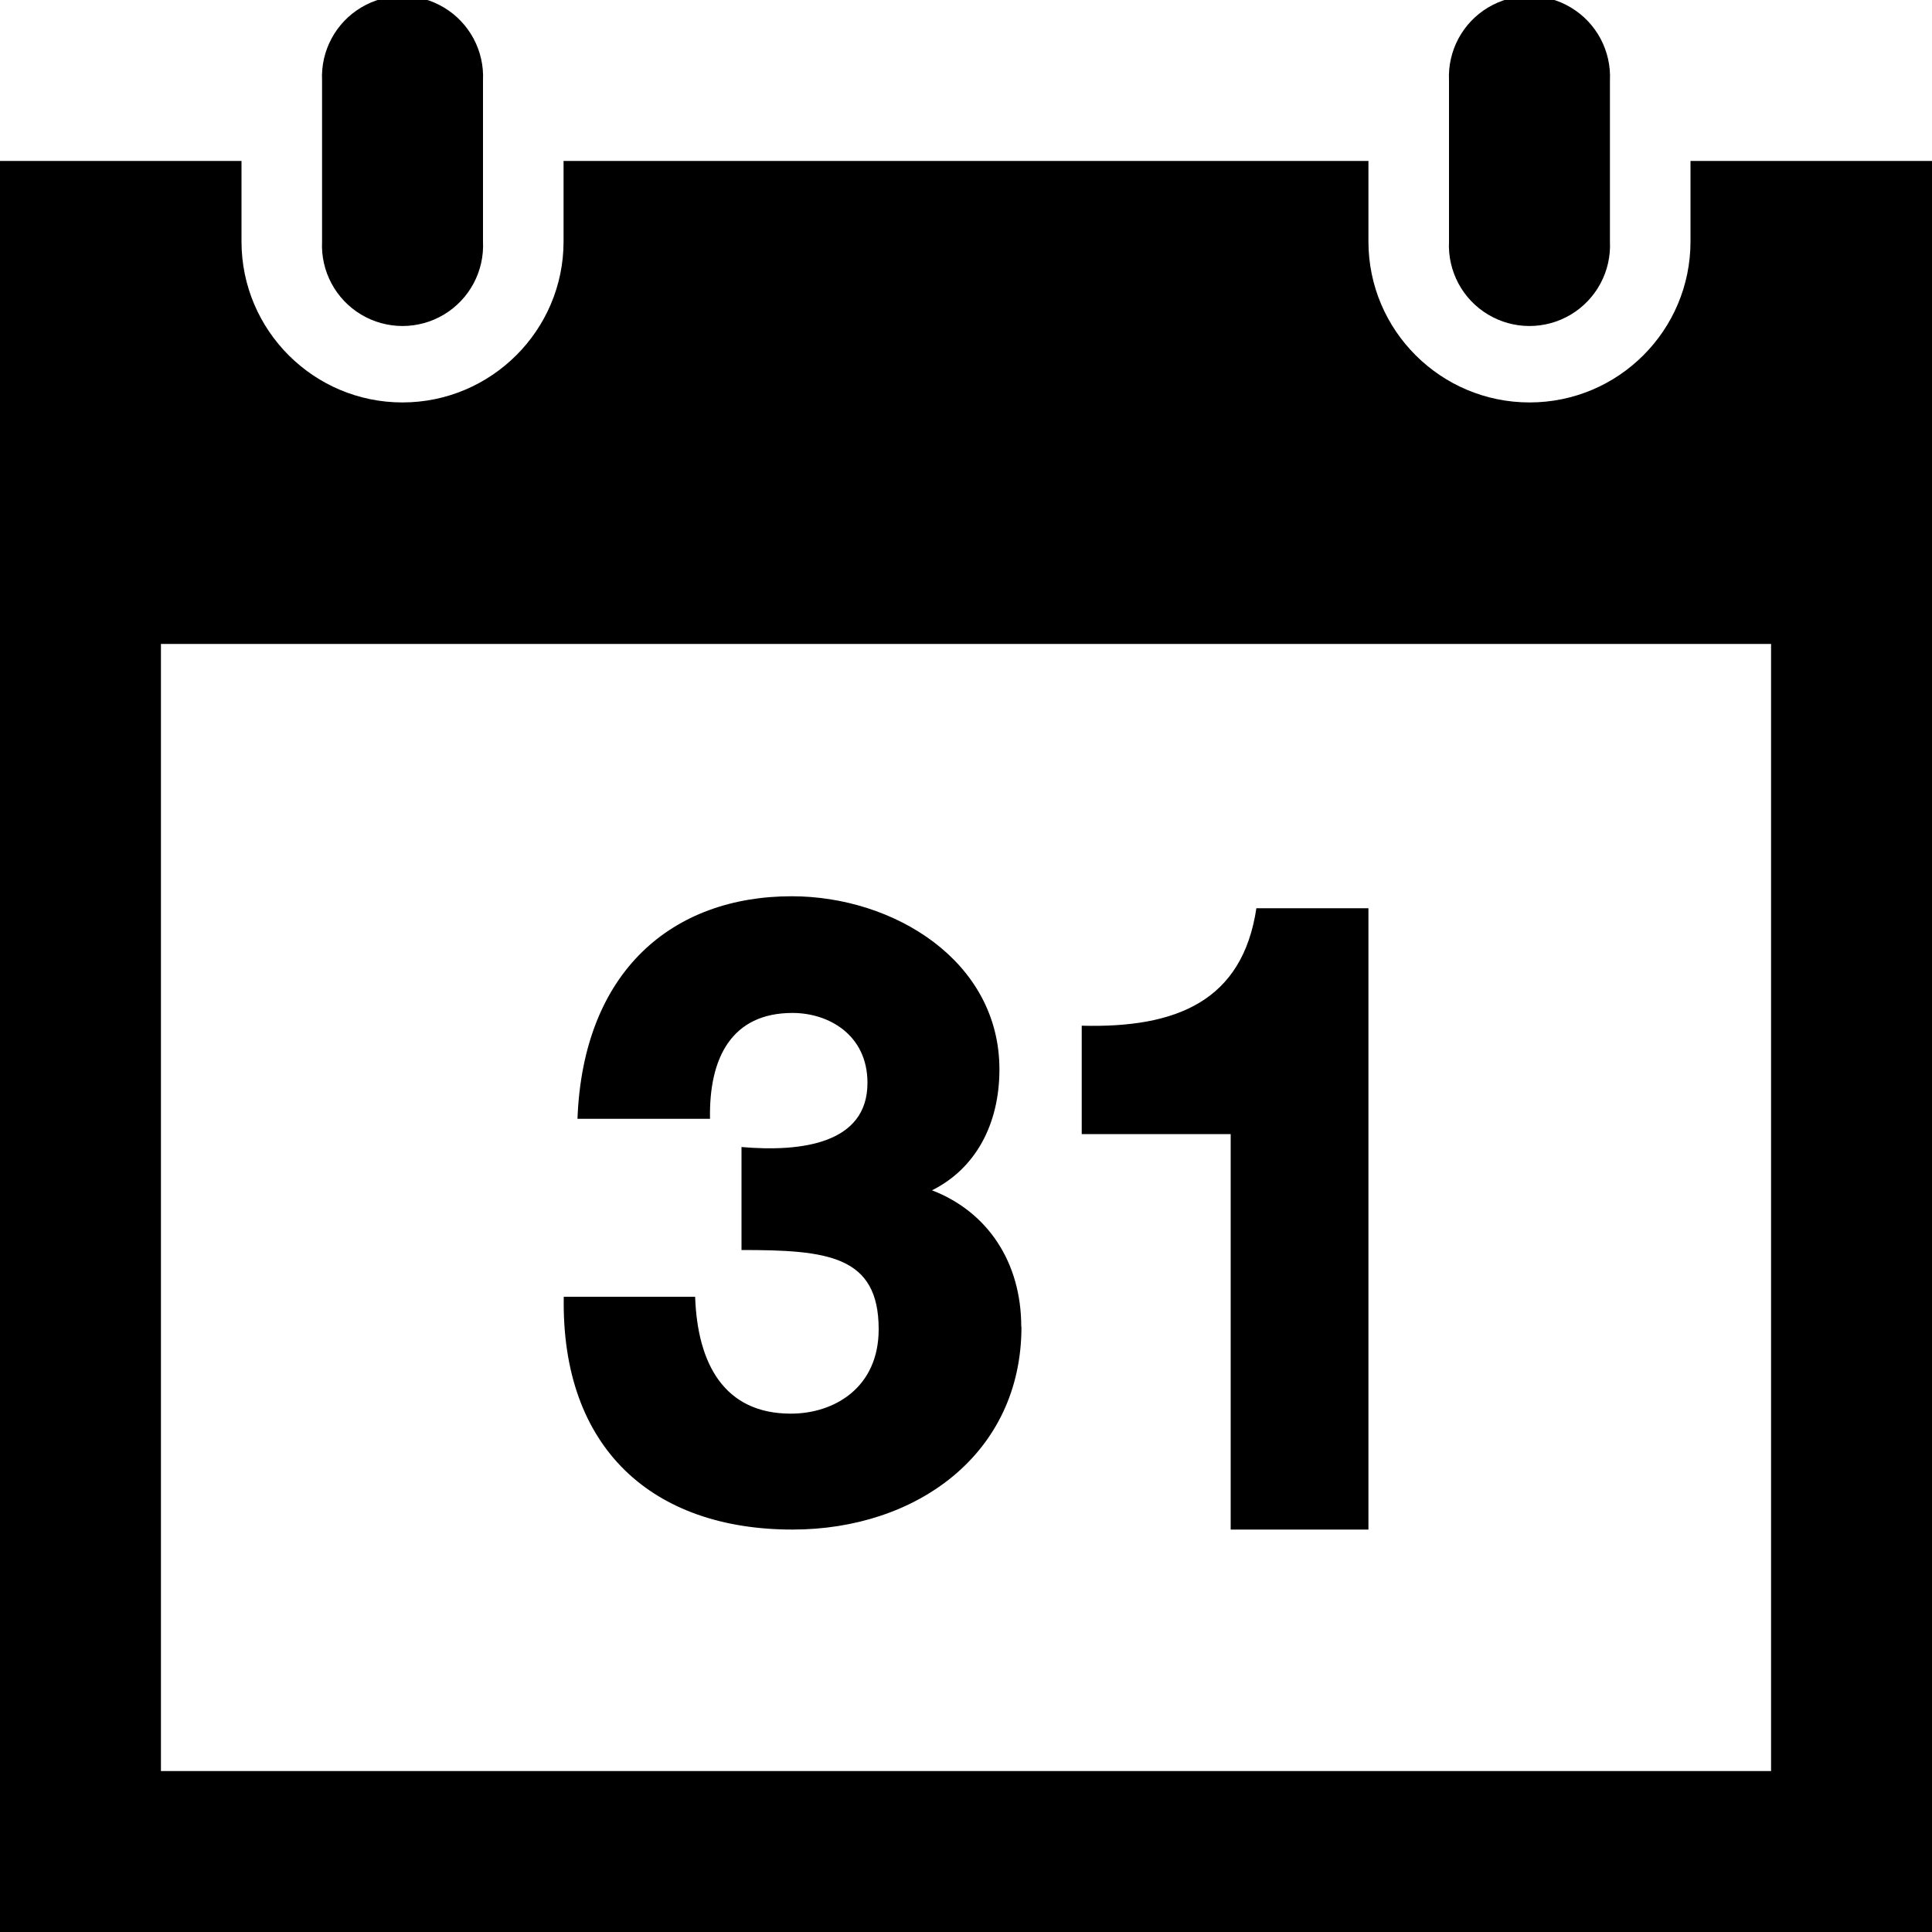
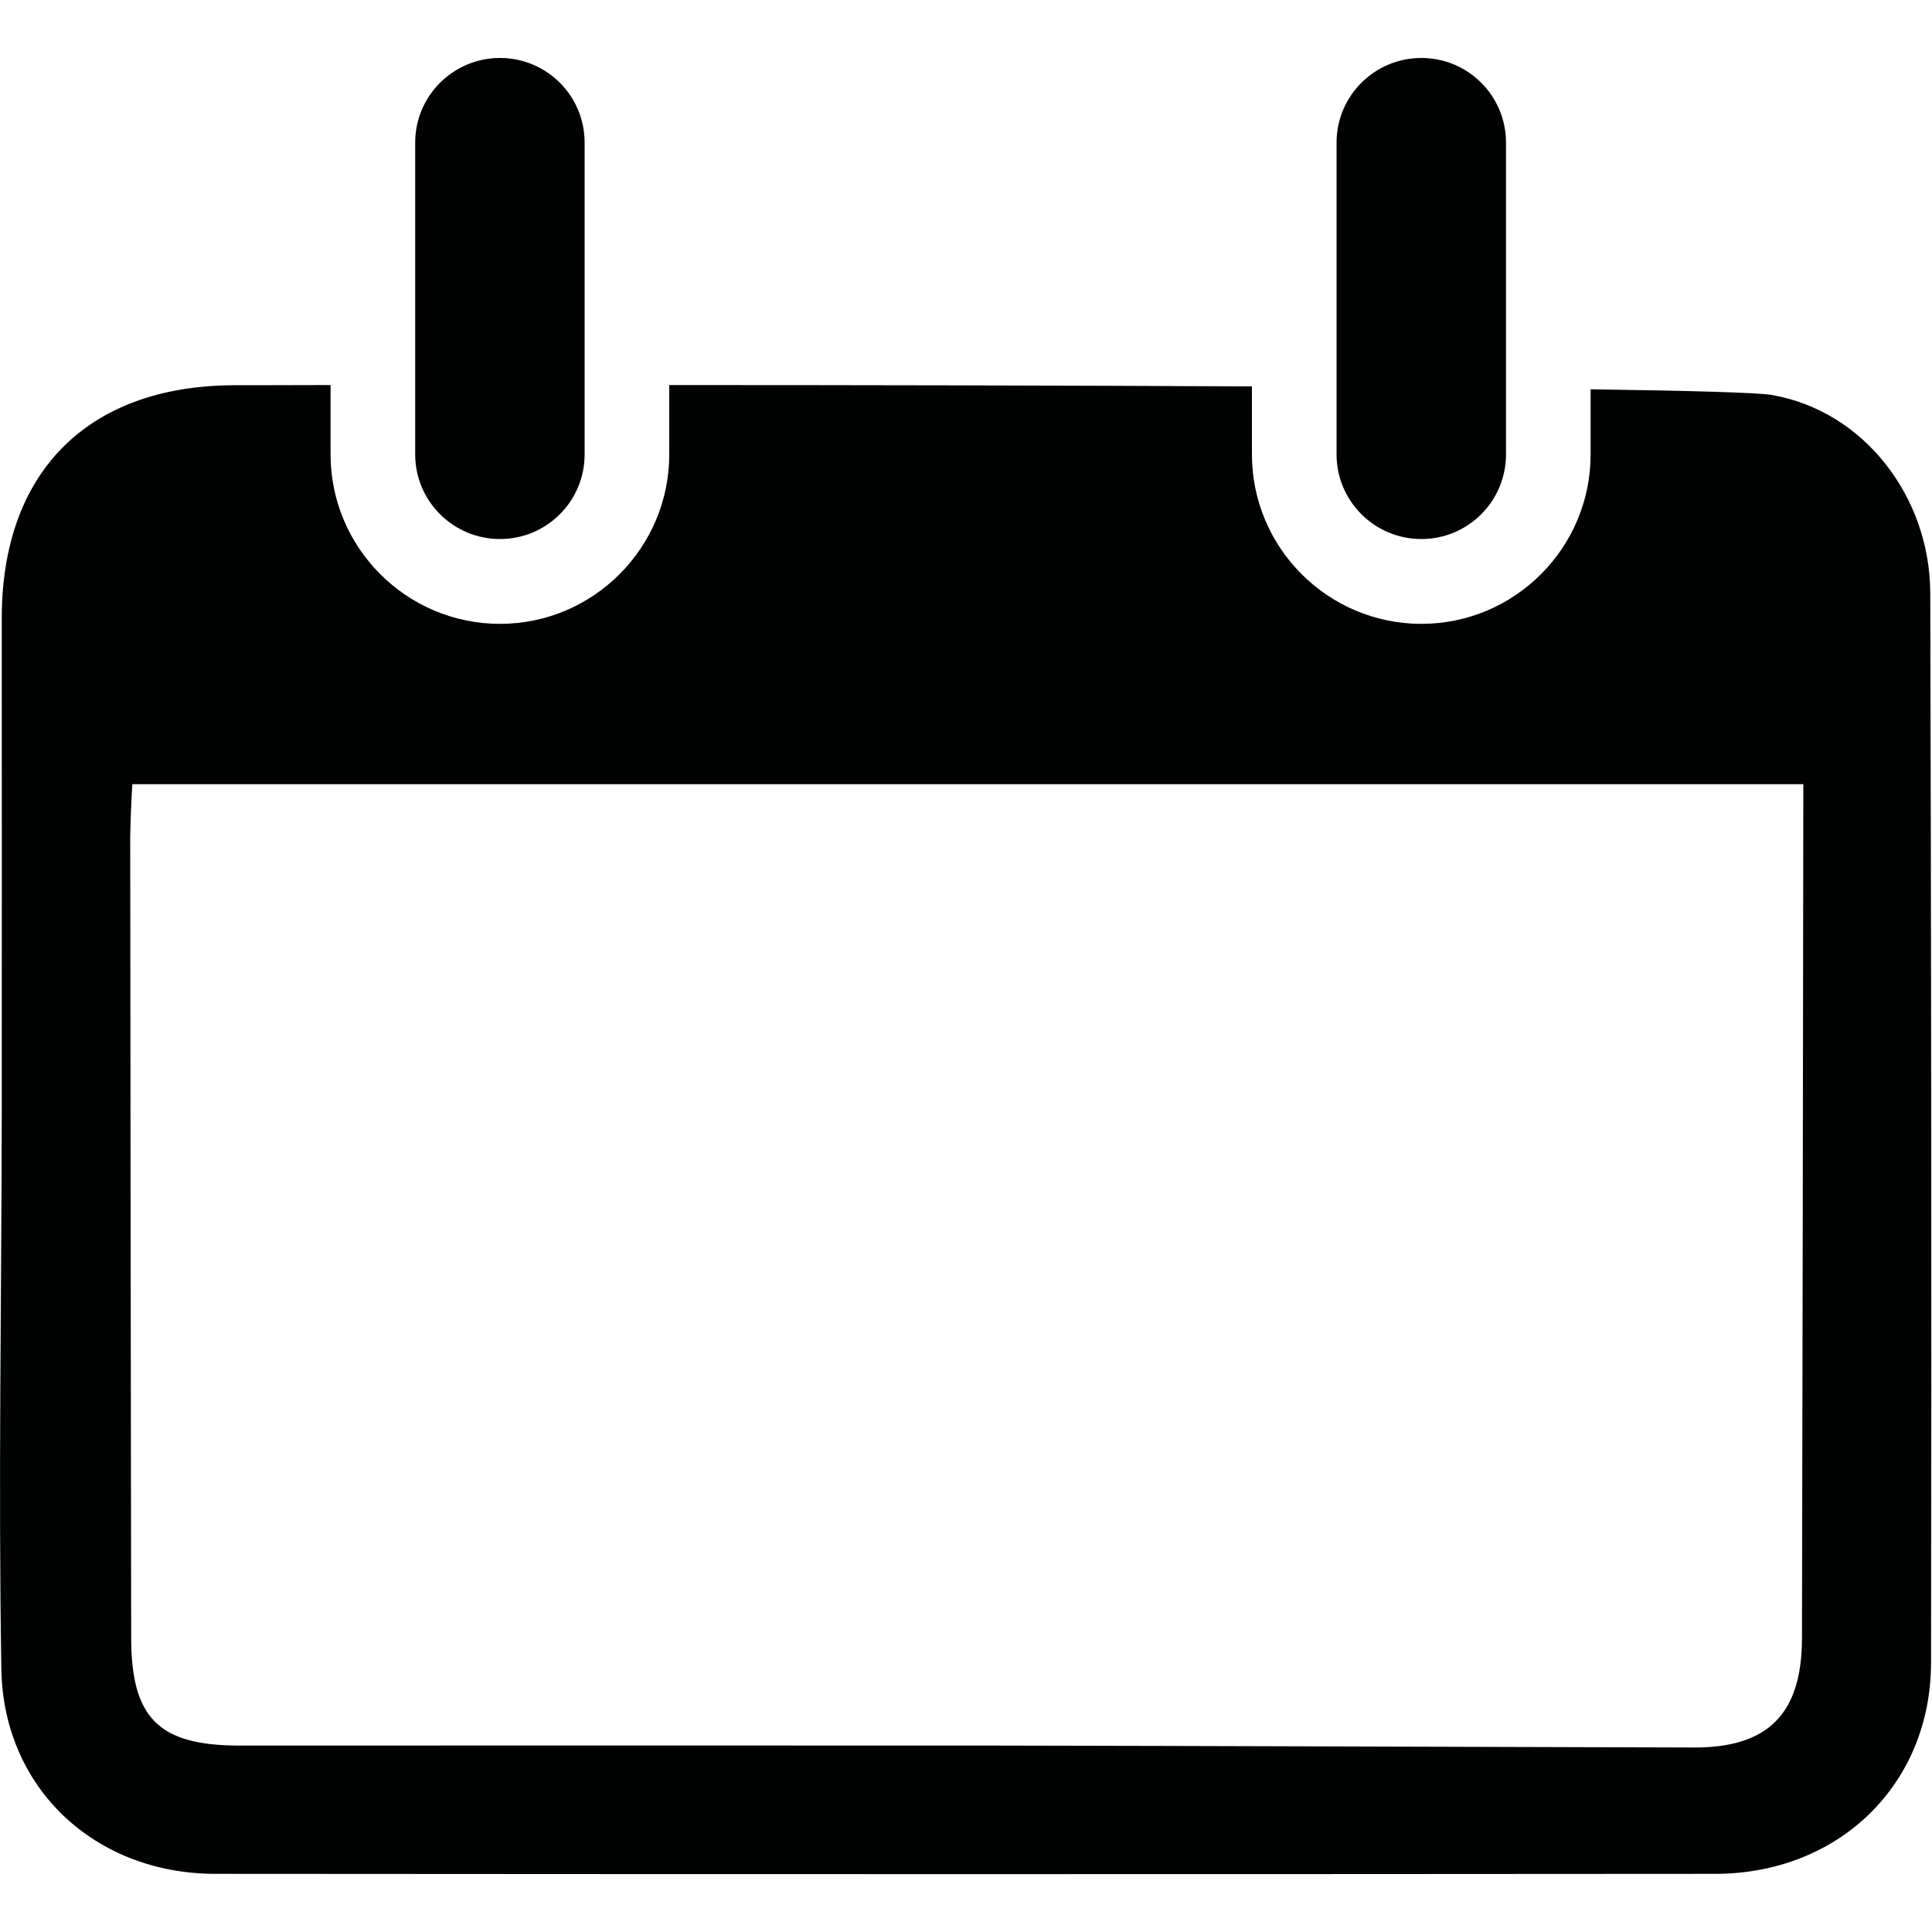
<svg xmlns="http://www.w3.org/2000/svg" width="1000" height="1000" viewBox="0 0 1000 1000">
-   <path d="m1000 83.3v916.7h-1000v-916.7h125v41.7c0 46 37.4 83.3 83.3 83.3s83.4-37.3 83.4-83.3v-41.7h416.6v41.7c0 46 37.4 83.3 83.4 83.3s83.3-37.3 83.3-83.3v-41.7h125z m-83.3 250h-833.4v583.4h833.4v-583.4z m-83.4-291.6a41.7 41.7 0 1 0-83.3 0v83.3a41.7 41.7 0 1 0 83.3 0v-83.3z m-583.3 83.3a41.7 41.7 0 1 1-83.3 0v-83.3a41.7 41.7 0 1 1 83.3 0v83.3z m278.6 561.7c0-33.4-17.4-59.5-46.2-70.6 22.1-11 34.9-33.6 34.9-62.6 0-56.1-54.7-89.6-107.5-89.6-61.6 0-108 38.6-110.9 115.2h68.6c-0.6-31.7 11.3-54.8 42.7-54.8 18.7 0 38.8 11.3 38.8 36.2 0 31.4-34 35.9-65.2 33.2v53.3c44.4 0 71 2.8 71 41 0 30.2-22.9 43.7-45.5 43.7-34.3 0-48.3-25.6-49.5-60.5h-68c-1.4 78.9 46.4 120.5 118.4 120.5 64.3 0 118.5-39.3 118.5-104.9z m179.7 105v-321.6h-58c-7.2 48.1-41.4 62.1-90.4 60.8v56.1h77.1v204.7h71.3z" />
+   <path d="m258.8 279c-24.2 0-43.9-19.6-43.9-43.8v-161.4c0-24.2 19.7-43.8 43.9-43.8s43.8 19.6 43.8 43.8v161.4c0 24.2-19.6 43.8-43.8 43.8m476.9 0c-24.2 0-43.9-19.6-43.9-43.8v-161.4c0-24.2 19.7-43.8 43.9-43.8s43.8 19.6 43.8 43.8v161.4c0 24.2-19.6 43.8-43.8 43.8m197 569.1c-0.1 39-17.6 56.6-56.1 56.4-120.8-0.3-241.5-0.8-362.2-1-130.3-0.1-260.6 0-390.9 0-41.4-0.1-55.5-14.3-55.6-55.5-0.2-141.3-0.4-273.1-0.5-414.4 0-5.3 0.6-20.3 1.1-27.7h864.9c0 59-0.5 348.1-0.7 442.2m66.4-541.3c-0.2-49.3-34-94.1-82.2-102.4-7.3-1.2-42.3-2.2-93.6-2.9v33.7c0 48.4-39.3 87.7-87.6 87.7s-87.7-39.3-87.7-87.7v-35.2c-98.1-0.5-207.7-0.7-301.6-0.7v35.9c0 48.3-39.3 87.7-87.6 87.7-48.4 0-87.7-39.4-87.7-87.7v-35.9c-30.1 0.1-48.7 0.1-50.6 0.1-75.5 0.5-119.7 45.3-119.6 120.9 0 85.2 0.1 170.3 0 255.3-0.1 96.1-1.8 192.2-0.2 288.3 1 61.9 48.7 106 110.8 106 258.7 0.2 517.5 0.2 776.2 0 64 0 111.7-46.2 111.8-109.2 0.3-184.7 0.1-369.3-0.4-553.9" fill="#010202" fill-rule="evenodd" />
</svg>
